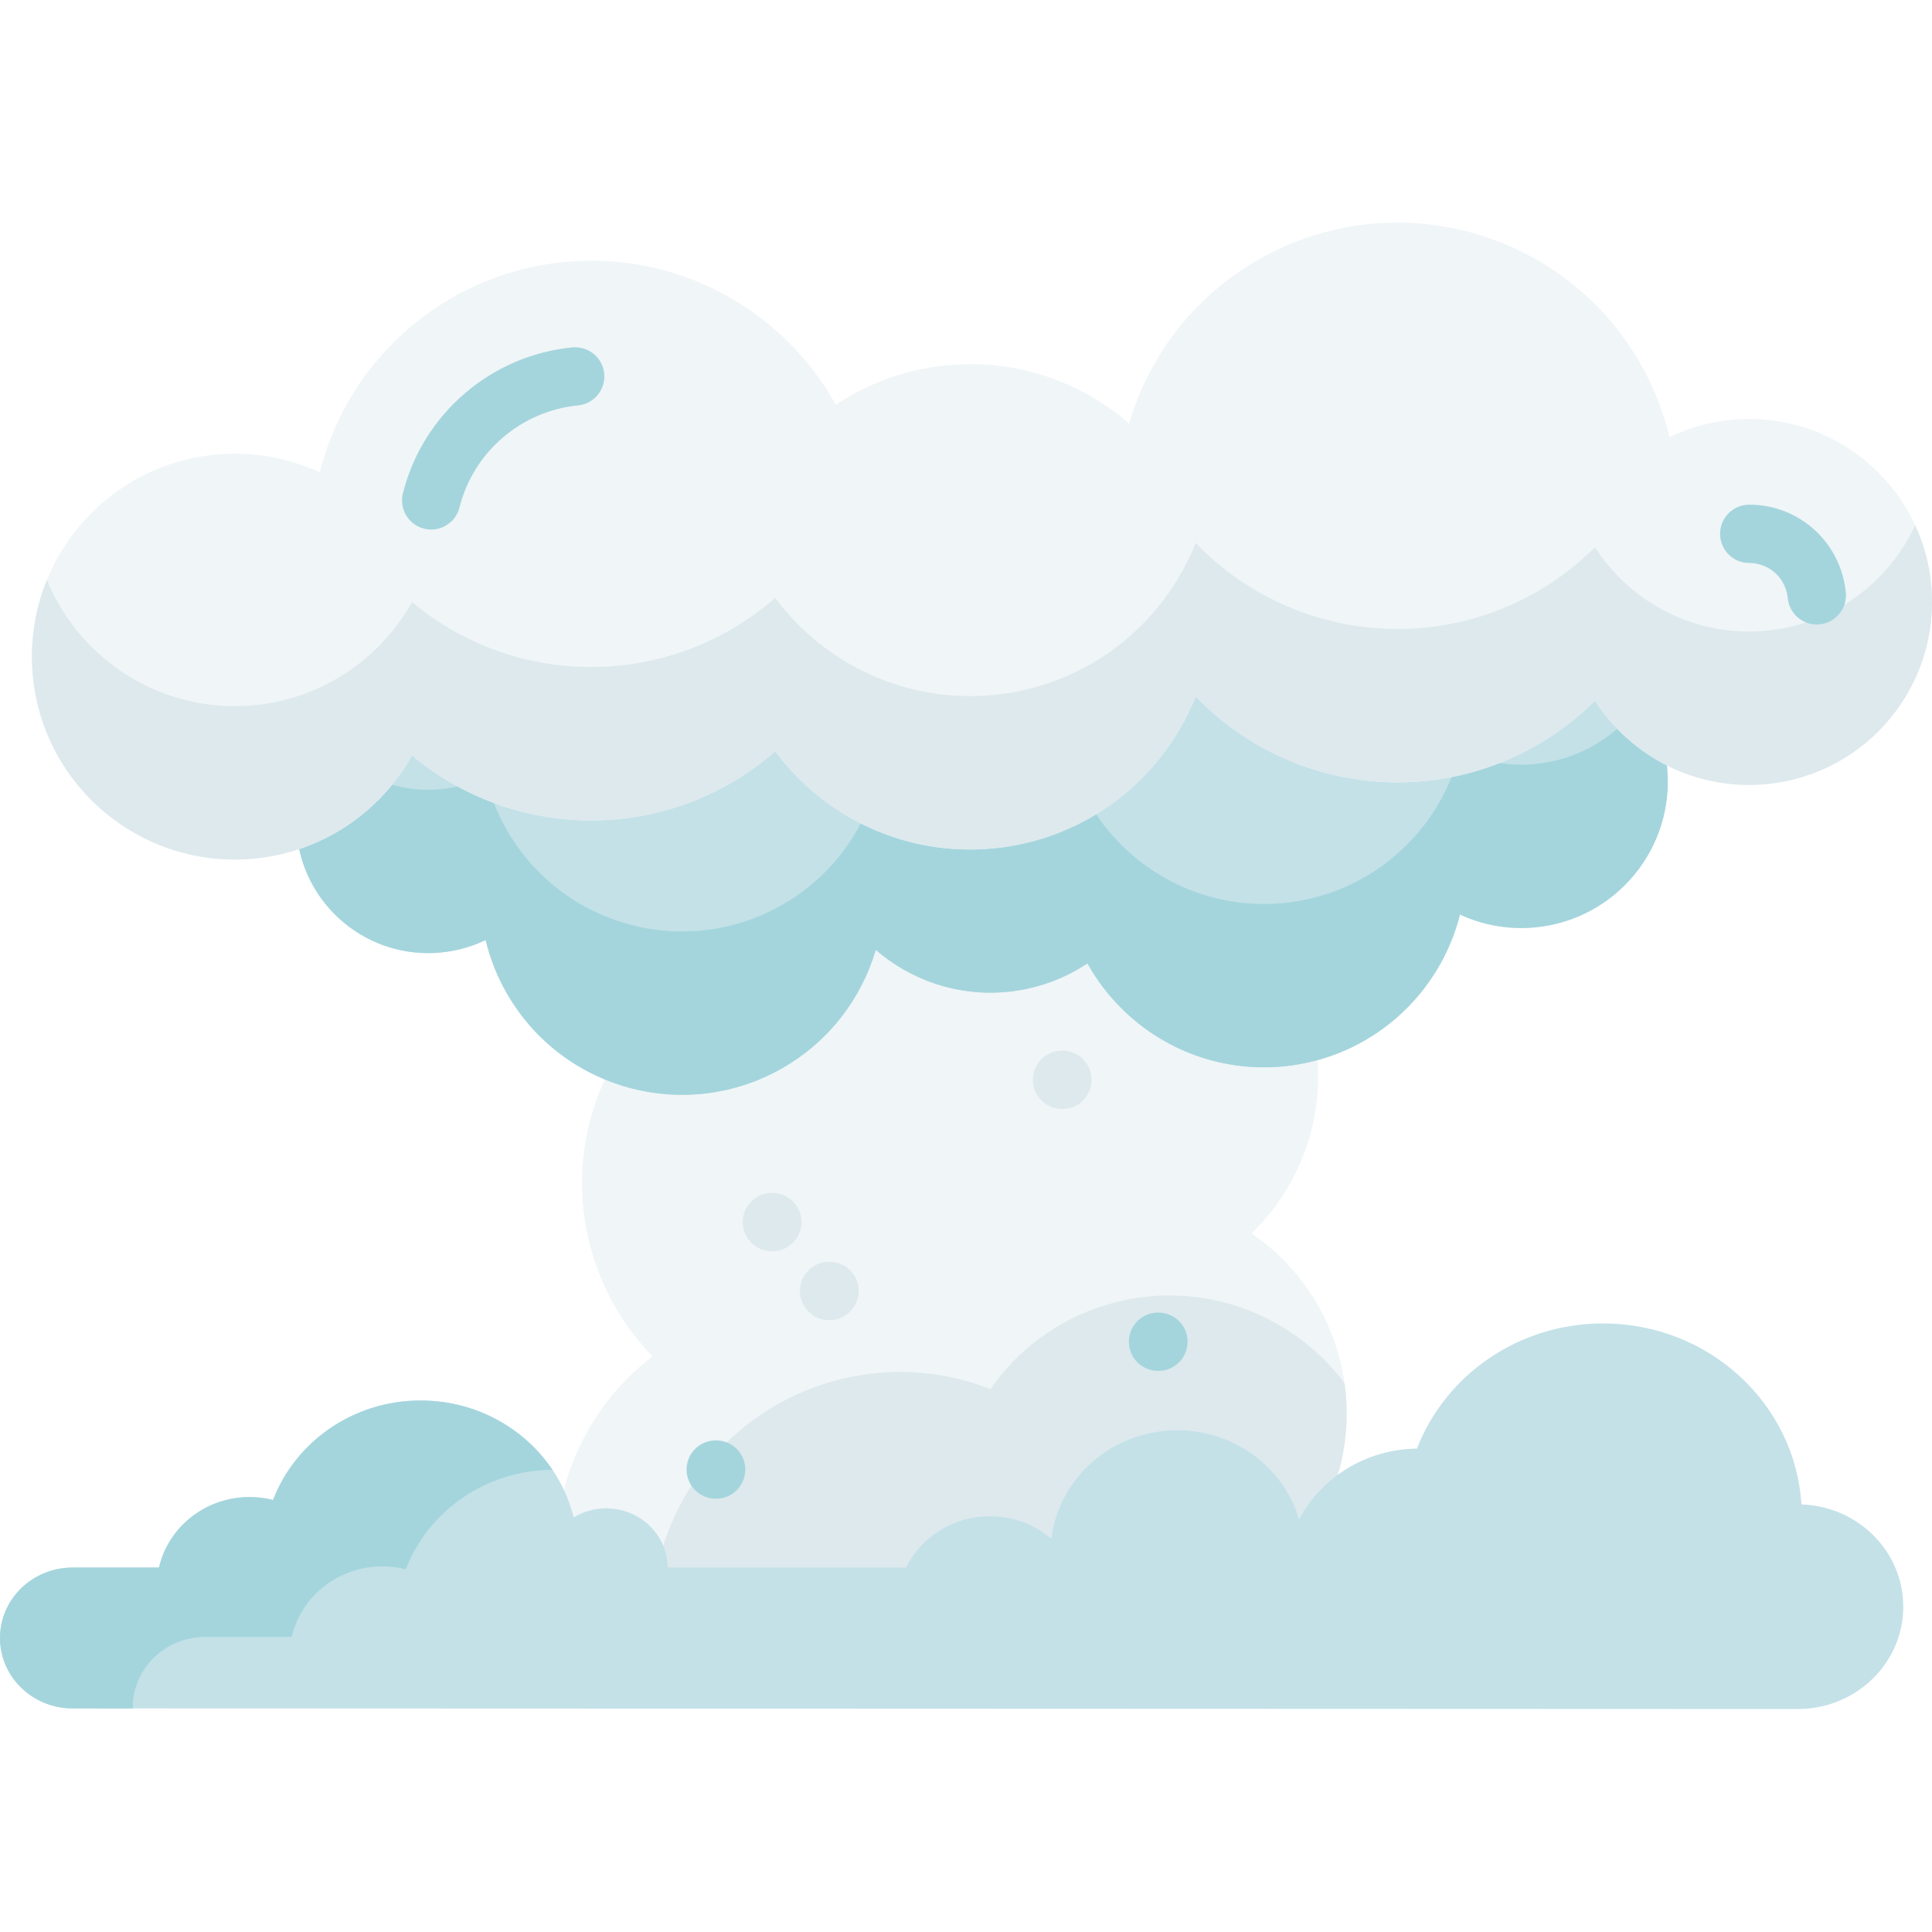
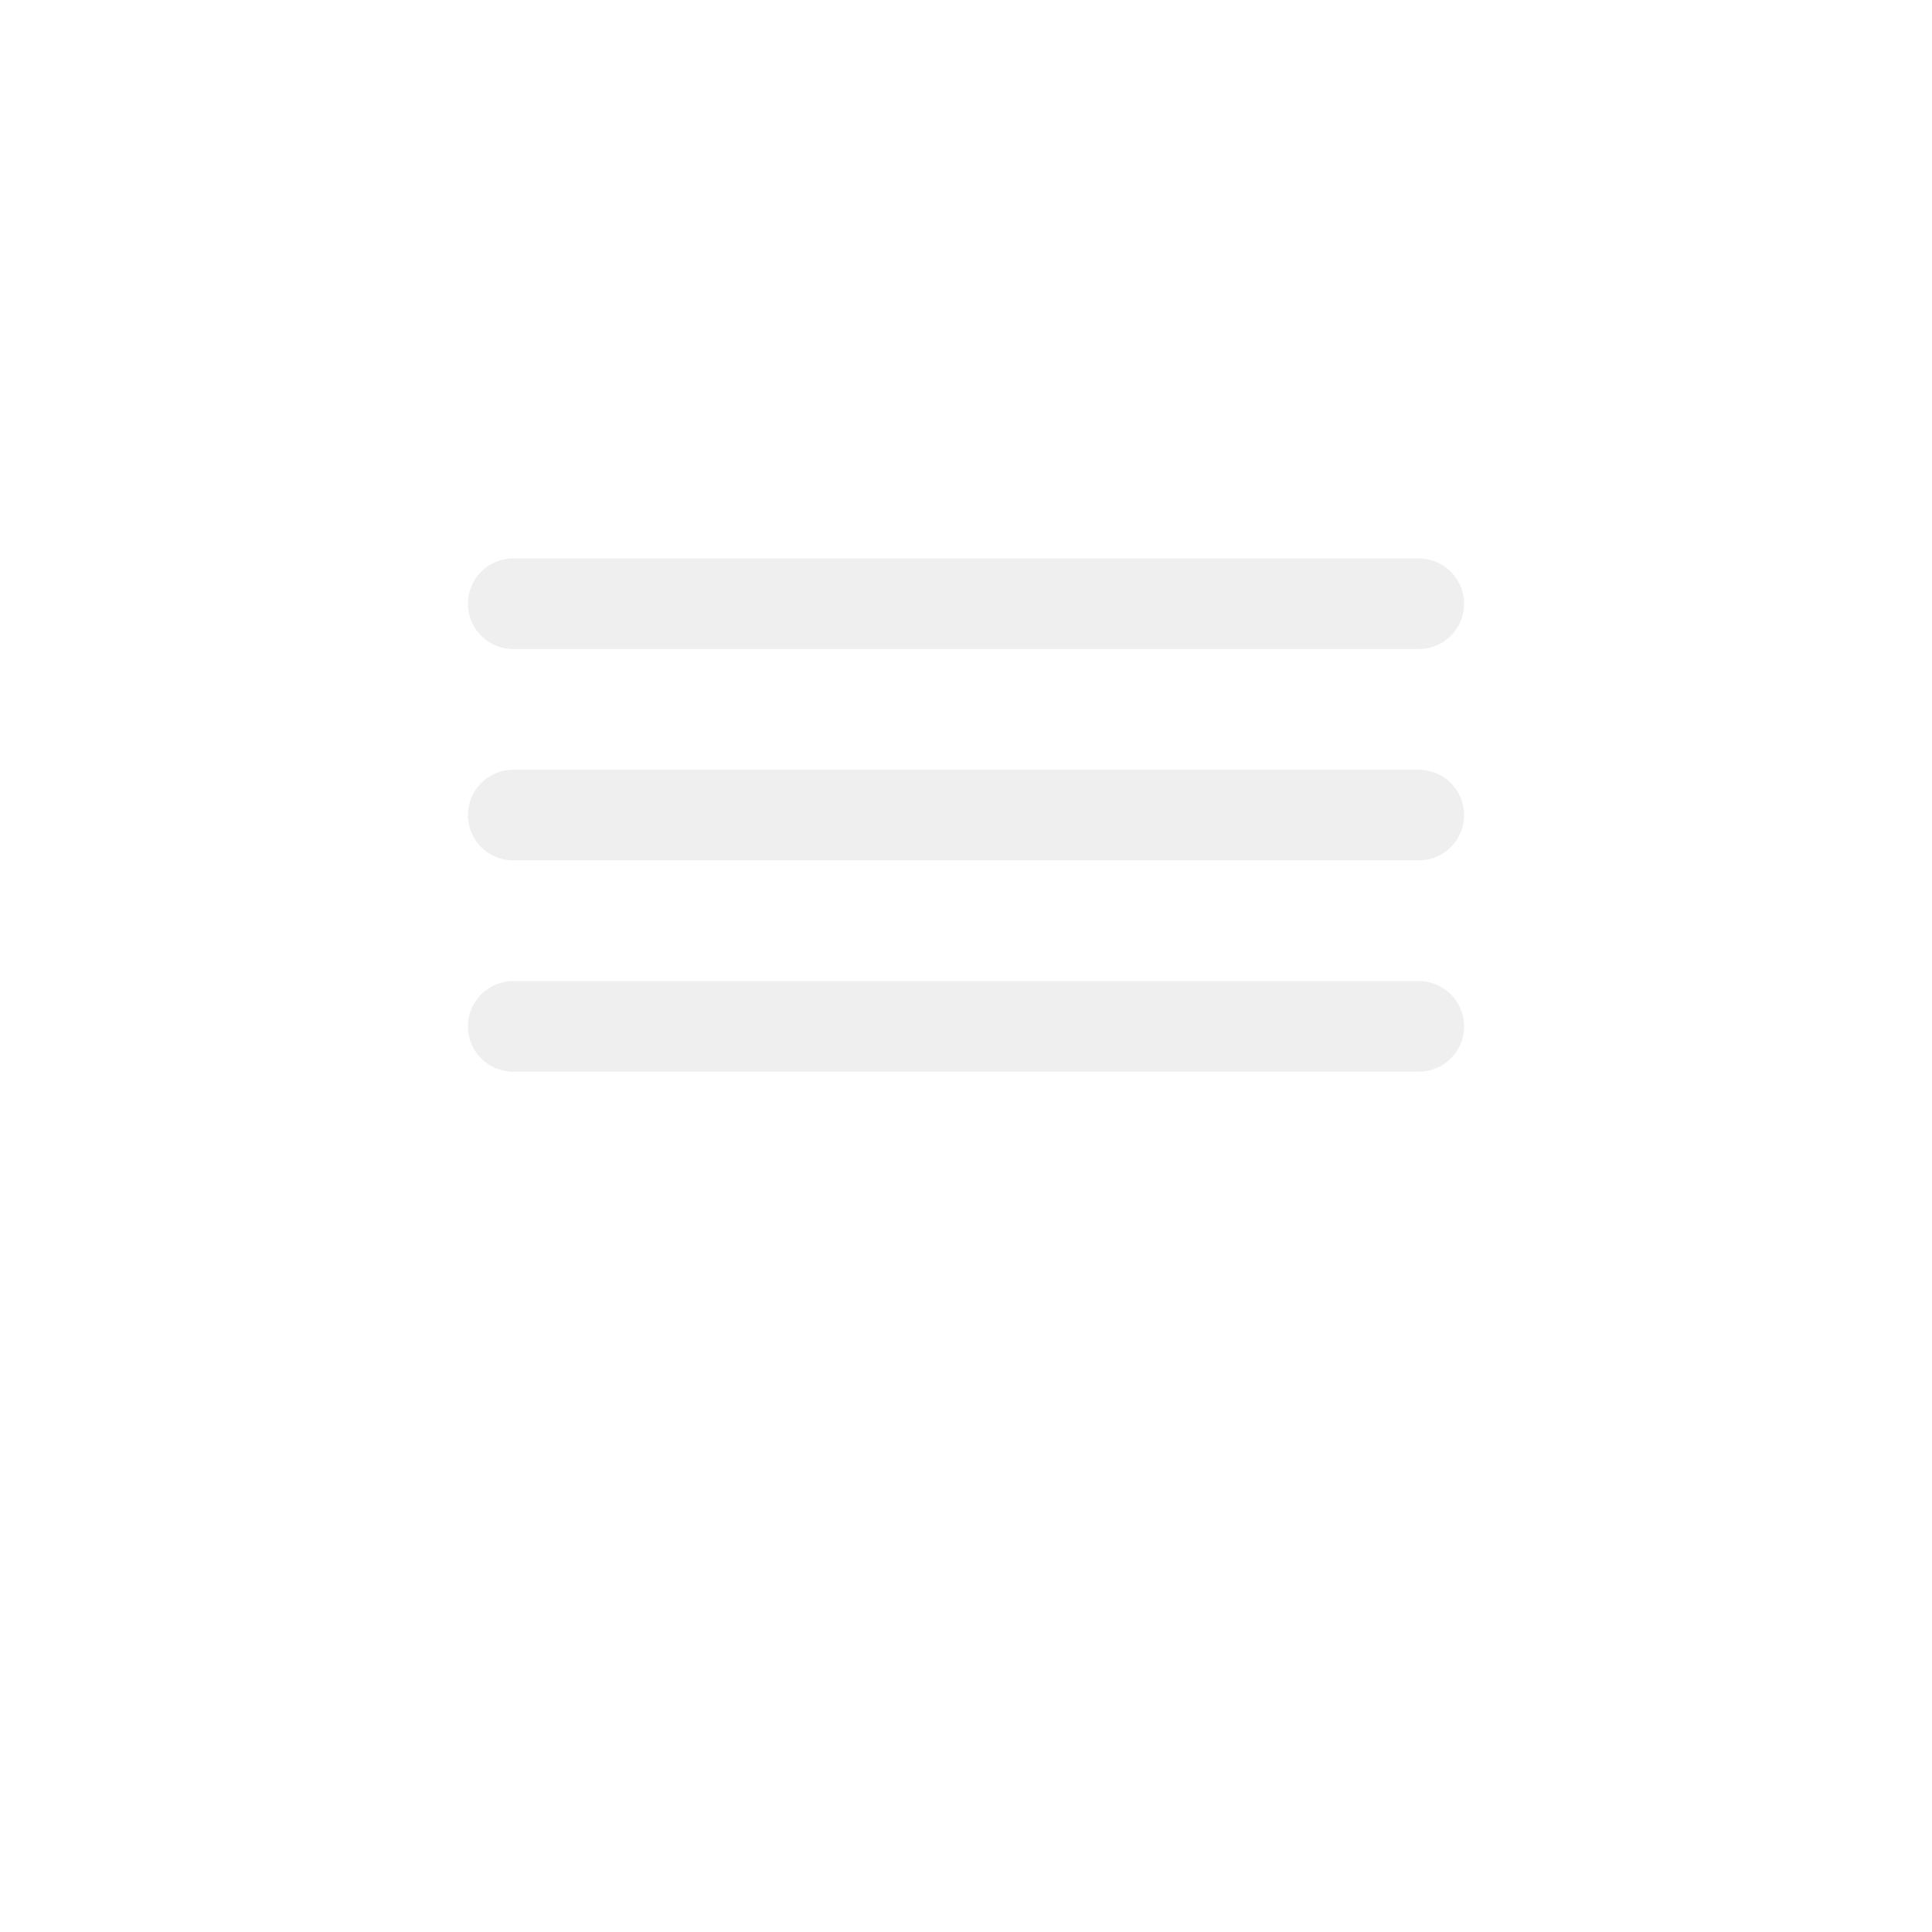
- <svg xmlns="http://www.w3.org/2000/svg" height="512pt" viewBox="0 -59 512 512" width="512pt">
-   <path d="m315.797 370.969c-13.953 4.23-28.273 2.914-40.598-2.66-1.746 6.75-4.566 13.176-8.332 19.008h-109.148c-3.195-4.961-5.773-10.43-7.57-16.359-8.09-26.699 1.836-54.547 22.793-70.512-7.133-7.316-12.684-16.391-15.852-26.844-10.531-34.777 9.113-71.508 43.883-82.051 14.707-4.457 29.746-3.5 43.02 1.695 7.168-10.312 17.723-18.379 30.68-22.309 30.57-9.266 62.871 8.008 72.137 38.586 6.508 21.453-.07 43.742-15.129 58.344 10.504 7.176 18.723 17.832 22.699 30.953.883 2.914 1.531 5.848 1.938 8.781 3.91 27.754-12.855 54.984-40.52 63.367zm0 0" fill="#f0f5f7" />
-   <path d="m315.797 370.969c-13.953 4.23-28.273 2.914-40.598-2.66-1.746 6.75-4.566 13.176-8.332 19.008h-91.914c-9.102-34.117 10.441-69.566 44.5-79.887 14.707-4.457 29.746-3.492 43.023 1.691 7.164-10.309 17.719-18.379 30.676-22.305 23.973-7.266 49 1.785 63.168 20.785 3.906 27.754-12.859 54.984-40.523 63.367zm0 0" fill="#dde9ed" />
-   <path d="m78.652 161.973c1.875 19.242 18.992 33.32 38.23 31.445 4.227-.41 8.203-1.559 11.816-3.301 1.168 4.855 3.027 9.629 5.648 14.18 14.742 25.625 47.469 34.449 73.094 19.703 12.43-7.148 20.895-18.535 24.645-31.285 9.281 8.043 21.707 12.418 34.895 11.133 7.859-.766 15.059-3.453 21.199-7.543 10.043 18.062 30.117 29.426 51.996 27.293 23.133-2.254 41.379-18.914 46.734-40.234 6.051 2.797 12.898 4.078 20.012 3.387 21.336-2.078 36.945-21.059 34.867-42.395-2.078-21.336-21.059-36.949-42.395-34.871-13.16 1.281-24.133 9-30.129 19.727-10.617-8.852-24.629-13.617-39.473-12.172-11.559 1.125-21.891 5.863-30.016 12.969-9.387-12.648-24.98-20.203-41.797-18.562-17.895 1.742-32.41 13.434-38.637 29.059-16.641-17.34-43.523-21.828-65.293-9.305-4.152 2.391-7.855 5.258-11.098 8.488-6.871-10.695-19.336-17.262-32.855-15.945-19.242 1.875-33.32 18.992-31.445 38.23zm0 0" fill="#c4e1e8" />
-   <path d="m406.922 186.75c-7.113.691-13.965-.59-20.016-3.391-5.355 21.324-23.594 37.988-46.734 40.238-21.879 2.133-41.953-9.234-51.992-27.289-6.141 4.082-13.344 6.77-21.199 7.543-13.184 1.277-25.617-3.098-34.891-11.133-3.754 12.746-12.219 24.133-24.652 31.285-25.625 14.738-58.344 5.918-73.09-19.707-2.617-4.547-4.477-9.328-5.652-14.18-3.613 1.738-7.582 2.883-11.812 3.297-19.242 1.879-36.355-12.195-38.23-31.438-.914-9.348 1.938-18.199 7.336-25.039 7.125 9.055 18.57 14.383 30.895 13.184 4.23-.406 8.199-1.555 11.812-3.297 1.176 4.852 3.031 9.629 5.652 14.176 14.746 25.625 47.465 34.457 73.09 19.711 12.434-7.156 20.898-18.543 24.652-31.289 9.273 8.039 21.707 12.422 34.891 11.133 7.855-.762 15.059-3.449 21.199-7.539 10.039 18.062 30.113 29.422 51.992 27.289 23.141-2.254 41.379-18.918 46.734-40.23 6.051 2.793 12.902 4.082 20.016 3.379 12.016-1.176 22.203-7.703 28.457-16.988 3.48 5.168 5.762 11.246 6.414 17.883 2.078 21.344-13.539 40.324-34.871 42.402zm0 0" fill="#a4d5dd" />
-   <path d="m19.238 356.422h22.898c2.438-10.688 12.262-18.688 24.016-18.688 2.145 0 4.227.27 6.211.77 5.906-15.391 21.188-26.359 39.109-26.359 19.672 0 36.152 13.211 40.559 30.984 2.5-1.512 5.445-2.398 8.609-2.398 8.965 0 16.234 7.012 16.312 15.691h63.176c3.957-8.043 12.418-13.602 22.215-13.602 6.25 0 11.949 2.266 16.289 5.988 1.949-16.195 16.133-28.762 33.348-28.762 15.352 0 28.285 9.996 32.293 23.641 5.828-11.039 17.602-18.637 31.234-18.793 7.484-19.375 26.746-33.168 49.328-33.168 28.004 0 50.898 21.203 52.566 47.961 14.988.5 26.984 12.438 26.984 27.102 0 14.98-12.52 27.125-27.961 27.125-8.449 0-457.188-.172-457.188-.172-10.625 0-19.234-8.355-19.234-18.66-.004-10.305 8.609-18.66 19.234-18.66zm0 0" fill="#c4e1e8" />
-   <path d="m0 375.078c0 10.309 8.617 18.668 19.242 18.668 0 0 5.742 0 15.953.012-.008-.102-.008-.199-.008-.297 0-5.16 2.152-9.816 5.633-13.191 3.48-3.379 8.289-5.465 13.598-5.465h22.895c2.445-10.691 12.27-18.688 24.023-18.688 2.141 0 4.223.266 6.211.77 5.875-15.332 21.039-26.262 38.867-26.359-7.438-11.062-20.309-18.379-34.941-18.379-17.922 0-33.207 10.965-39.113 26.355-1.977-.504-4.059-.77-6.211-.77-11.75 0-21.574 7.996-24.012 18.688h-22.895c-5.309 0-10.117 2.086-13.609 5.465-3.48 3.375-5.633 8.043-5.633 13.191zm0 0" fill="#a4d5dd" />
-   <path d="m511.77 95.816c-2.598-26.652-26.309-46.152-52.965-43.559-5.852.57-11.359 2.16-16.363 4.574-1.621-6.727-4.199-13.34-7.824-19.645-20.426-35.5-65.762-47.719-101.262-27.297-17.219 9.906-28.941 25.68-34.137 43.344-12.855-11.141-30.07-17.203-48.34-15.422-10.883 1.059-20.859 4.781-29.367 10.449-13.91-25.023-41.723-40.766-72.031-37.812-32.043 3.125-57.32 26.207-64.738 55.738-8.383-3.875-17.867-5.648-27.723-4.691-29.559 2.883-51.184 29.176-48.305 58.734 2.883 29.555 29.176 51.18 58.73 48.301 18.23-1.773 33.434-12.465 41.742-27.324 14.703 12.262 34.113 18.863 54.676 16.859 16.016-1.559 30.328-8.121 41.578-17.965 13.008 17.52 34.609 27.988 57.906 25.719 24.789-2.418 44.898-18.613 53.52-40.258 23.055 24.02 60.297 30.238 90.453 12.887 5.754-3.309 10.883-7.281 15.375-11.754 9.52 14.816 26.785 23.91 45.516 22.086 26.652-2.598 46.152-26.309 43.559-52.965zm0 0" fill="#f0f5f7" />
-   <path d="m468.207 148.785c-18.723 1.816-35.996-7.277-45.516-22.094-4.488 4.473-9.621 8.441-15.375 11.762-30.152 17.344-67.398 11.133-90.445-12.891-8.625 21.648-28.73 37.836-53.523 40.25-23.301 2.273-44.898-8.191-57.91-25.707-11.242 9.844-25.562 16.402-41.578 17.965-20.559 1.996-39.965-4.609-54.672-16.867-8.309 14.867-23.512 25.555-41.738 27.328-29.555 2.871-55.848-18.746-58.73-48.309-.875-9 .516-17.688 3.723-25.512 8.75 21.434 30.781 35.539 55.008 33.176 18.227-1.777 33.43-12.465 41.742-27.32 14.703 12.258 34.109 18.855 54.668 16.855 16.016-1.562 30.336-8.117 41.582-17.961 13.008 17.516 34.605 27.98 57.906 25.715 24.793-2.414 44.898-18.613 53.523-40.258 23.051 24.02 60.293 30.242 90.445 12.887 5.754-3.309 10.891-7.285 15.375-11.75 9.52 14.805 26.793 23.91 45.52 22.082 17.758-1.734 32.344-12.836 39.336-27.949 2.211 4.809 3.672 10.066 4.219 15.629 2.598 26.652-16.906 50.371-43.559 52.969zm0 0" fill="#dde9ed" />
-   <path d="m481.457 106.496c-3.93 0-7.293-2.984-7.68-6.977-.52-5.312-4.906-9.32-10.211-9.32-4.266 0-7.727-3.457-7.727-7.727 0-4.266 3.461-7.727 7.727-7.727 13.297 0 24.297 10.008 25.59 23.277.414 4.246-2.691 8.023-6.941 8.438-.254.023-.508.035-.758.035zm-367.18-25.16c-.625 0-1.258-.078-1.891-.234-4.141-1.039-6.648-5.238-5.609-9.379 5.281-21.02 23.328-36.559 44.906-38.66 4.246-.395 8.027 2.695 8.441 6.941s-2.695 8.023-6.941 8.438c-15.098 1.473-27.727 12.344-31.422 27.051-.879 3.504-4.027 5.844-7.484 5.844zm0 0" fill="#a4d5dd" />
-   <g fill="#dde9ed">
-     <path d="m204.664 272.582h-.105c-4.266 0-7.723-3.461-7.723-7.727 0-4.27 3.457-7.727 7.723-7.727h.105c4.27 0 7.727 3.461 7.727 7.727s-3.457 7.727-7.727 7.727zm0 0" />
-     <path d="m219.824 290.848h-.105c-4.27 0-7.727-3.457-7.727-7.727 0-4.266 3.457-7.727 7.727-7.727h.105c4.266 0 7.727 3.461 7.727 7.727 0 4.27-3.461 7.727-7.727 7.727zm0 0" />
-     <path d="m281.551 234.887c-.027 0-.051 0-.078 0l-.105-.004c-4.266-.039-7.691-3.531-7.648-7.801.039-4.266 3.566-7.66 7.801-7.652l.102.004c4.27.039 7.695 3.531 7.652 7.801-.039 4.238-3.492 7.652-7.723 7.652zm0 0" />
+ <svg xmlns="http://www.w3.org/2000/svg" viewBox="0 5 64 64">
+   <g>
+     <line x1="17" y1="25" x2="47" y2="25" fill="none" stroke="#efefef" stroke-linecap="round" stroke-miterlimit="10" stroke-width="3" />
+     <animateTransform attributeName="transform" type="translate" values="-4 0; 4 0; -4 0" dur="5s" begin="0s" repeatCount="indefinite" />
  </g>
-   <path d="m189.777 338.172h-.105c-4.266 0-7.727-3.457-7.727-7.727 0-4.266 3.461-7.723 7.727-7.723h.105c4.266 0 7.727 3.457 7.727 7.723 0 4.27-3.461 7.727-7.727 7.727zm0 0" fill="#a4d5dd" />
-   <path d="m307 304.301c-.027 0-.051 0-.078 0h-.105c-4.266-.043-7.691-3.535-7.652-7.801.043-4.242 3.496-7.652 7.727-7.652h.074.105c4.27.043 7.691 3.535 7.652 7.801-.039 4.242-3.492 7.652-7.723 7.652zm0 0" fill="#a4d5dd" />
+   <g>
+     <line x1="17" y1="32" x2="47" y2="32" fill="none" stroke="#efefef" stroke-linecap="round" stroke-miterlimit="10" stroke-width="3" />
+     <animateTransform attributeName="transform" type="translate" values="-3 0; 3 0; -3 0" dur="5s" begin="-2s" repeatCount="indefinite" />
+   </g>
+   <g>
+     <line x1="17" y1="39" x2="47" y2="39" fill="none" stroke="#efefef" stroke-linecap="round" stroke-miterlimit="10" stroke-width="3" />
+     <animateTransform attributeName="transform" type="translate" values="-4 0; 4 0; -4 0" dur="5s" begin="-4s" repeatCount="indefinite" />
+   </g>
</svg>
